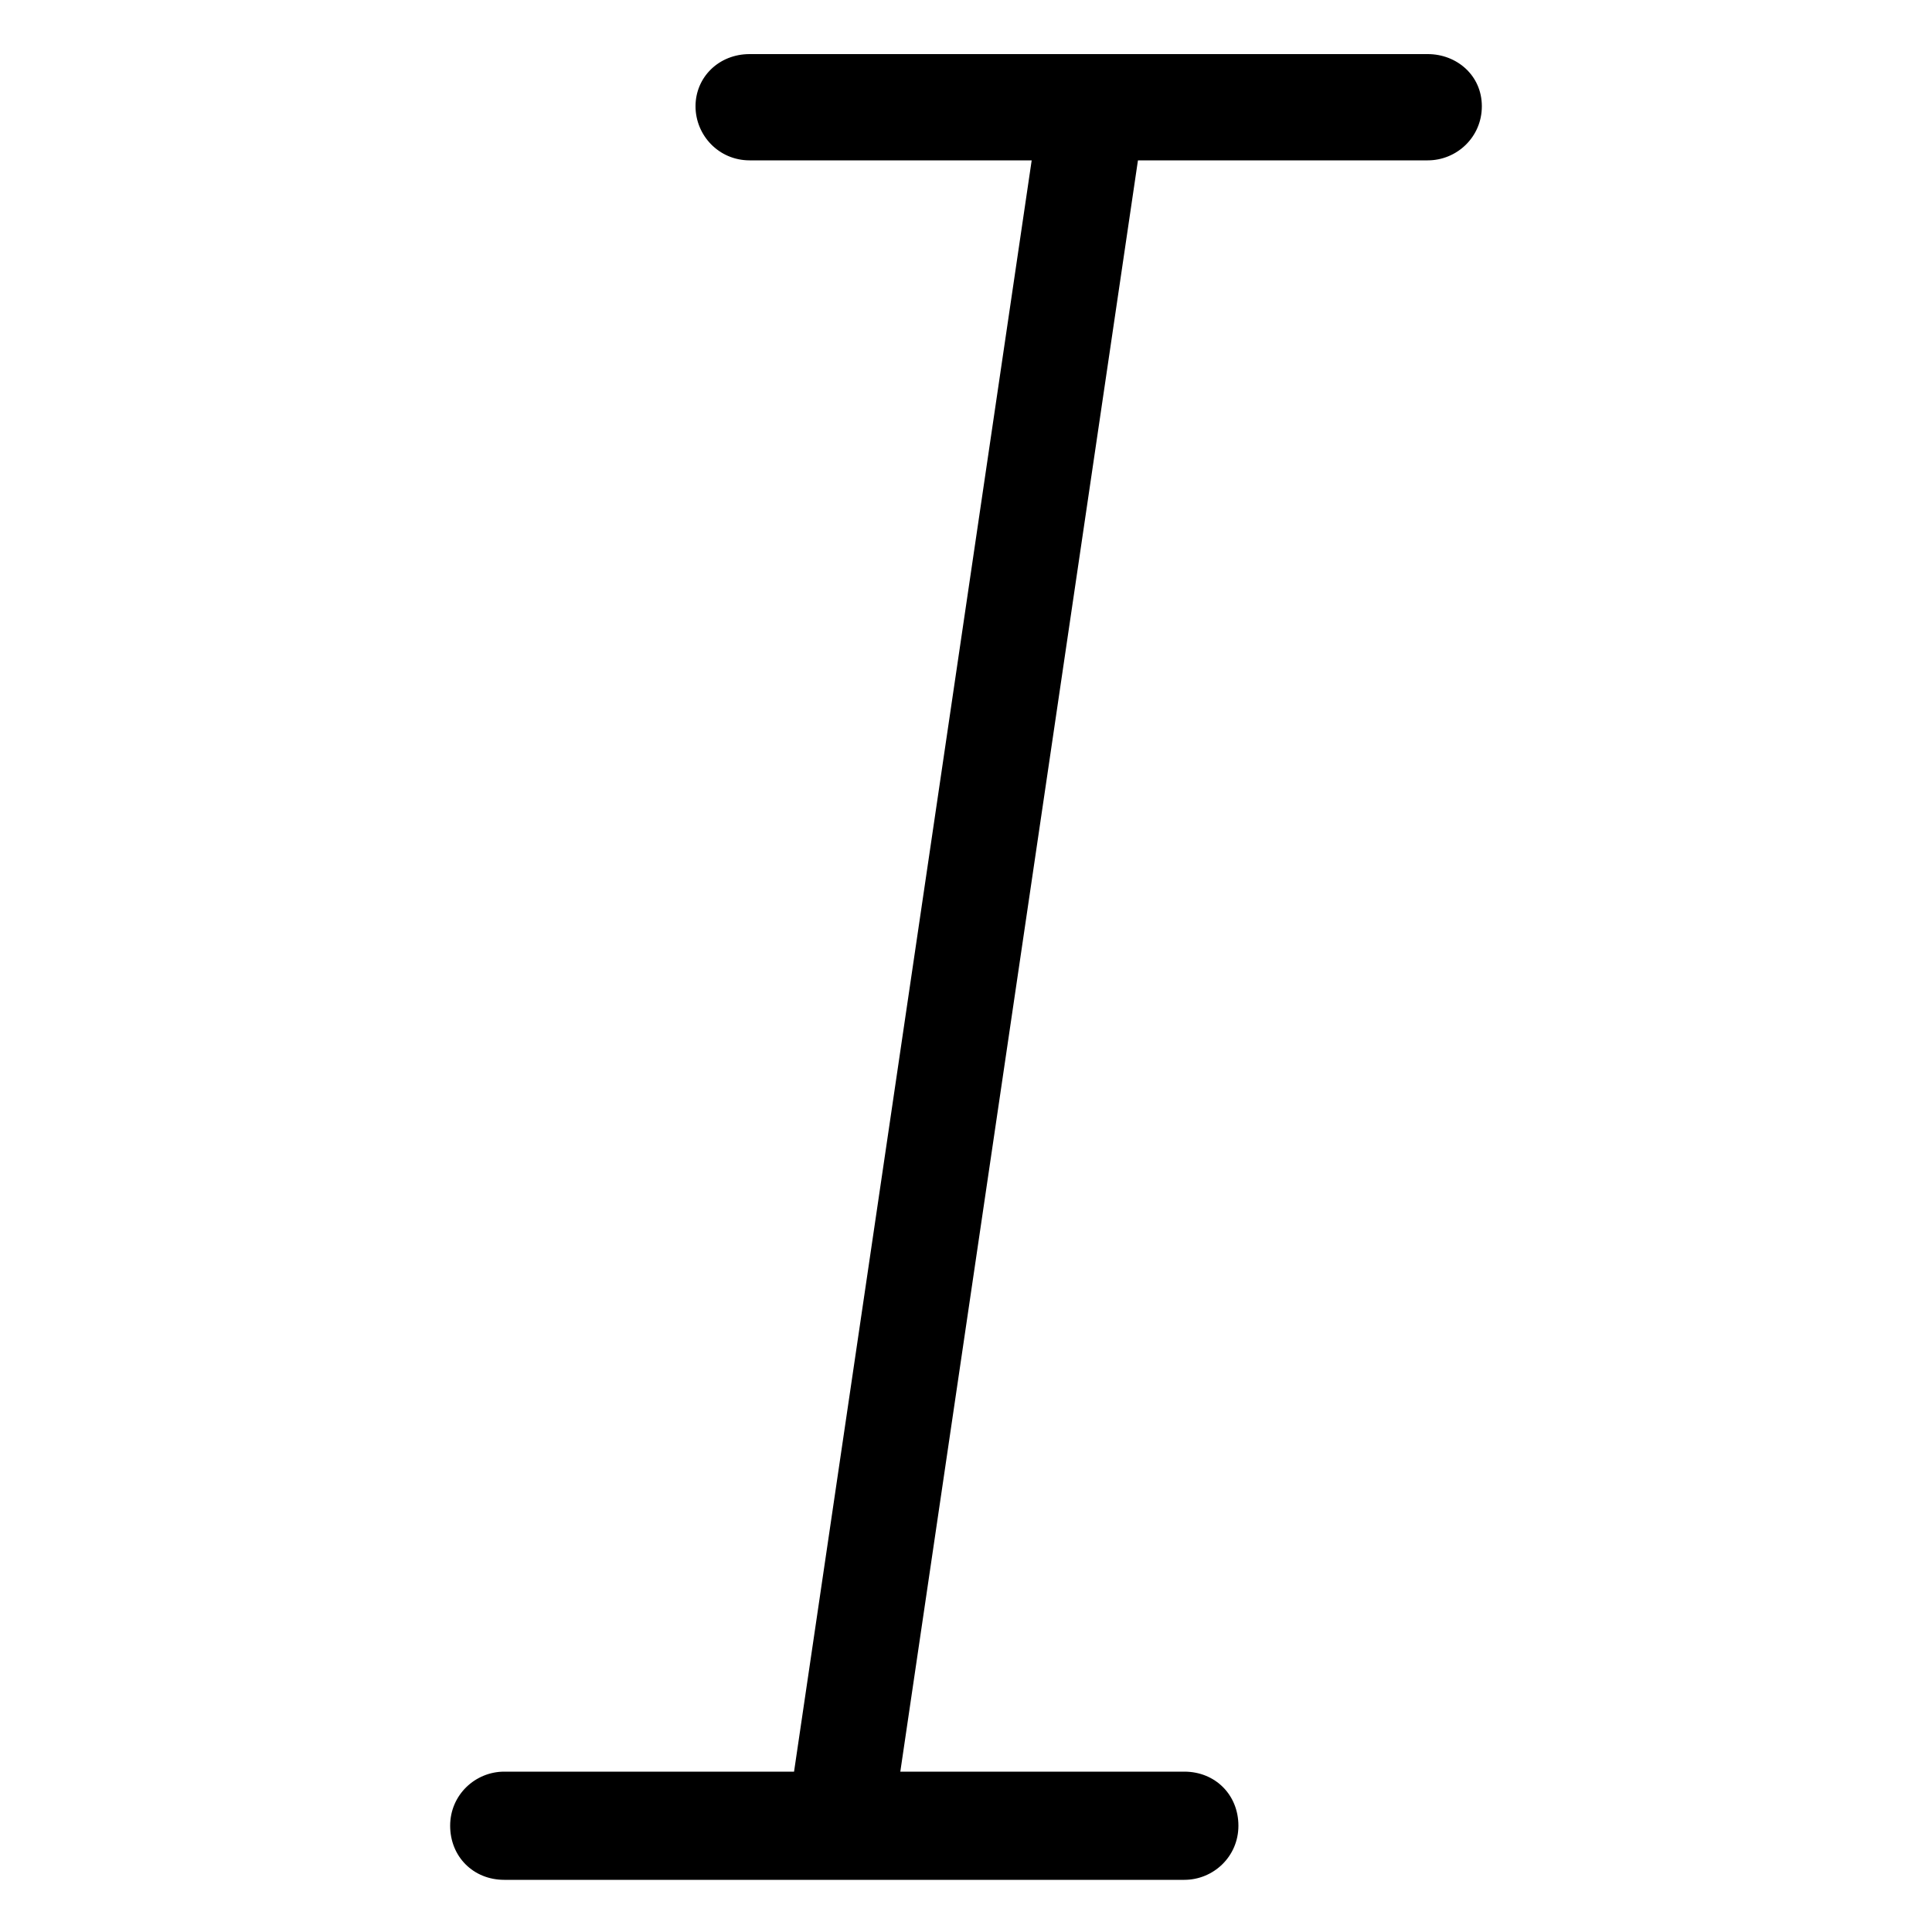
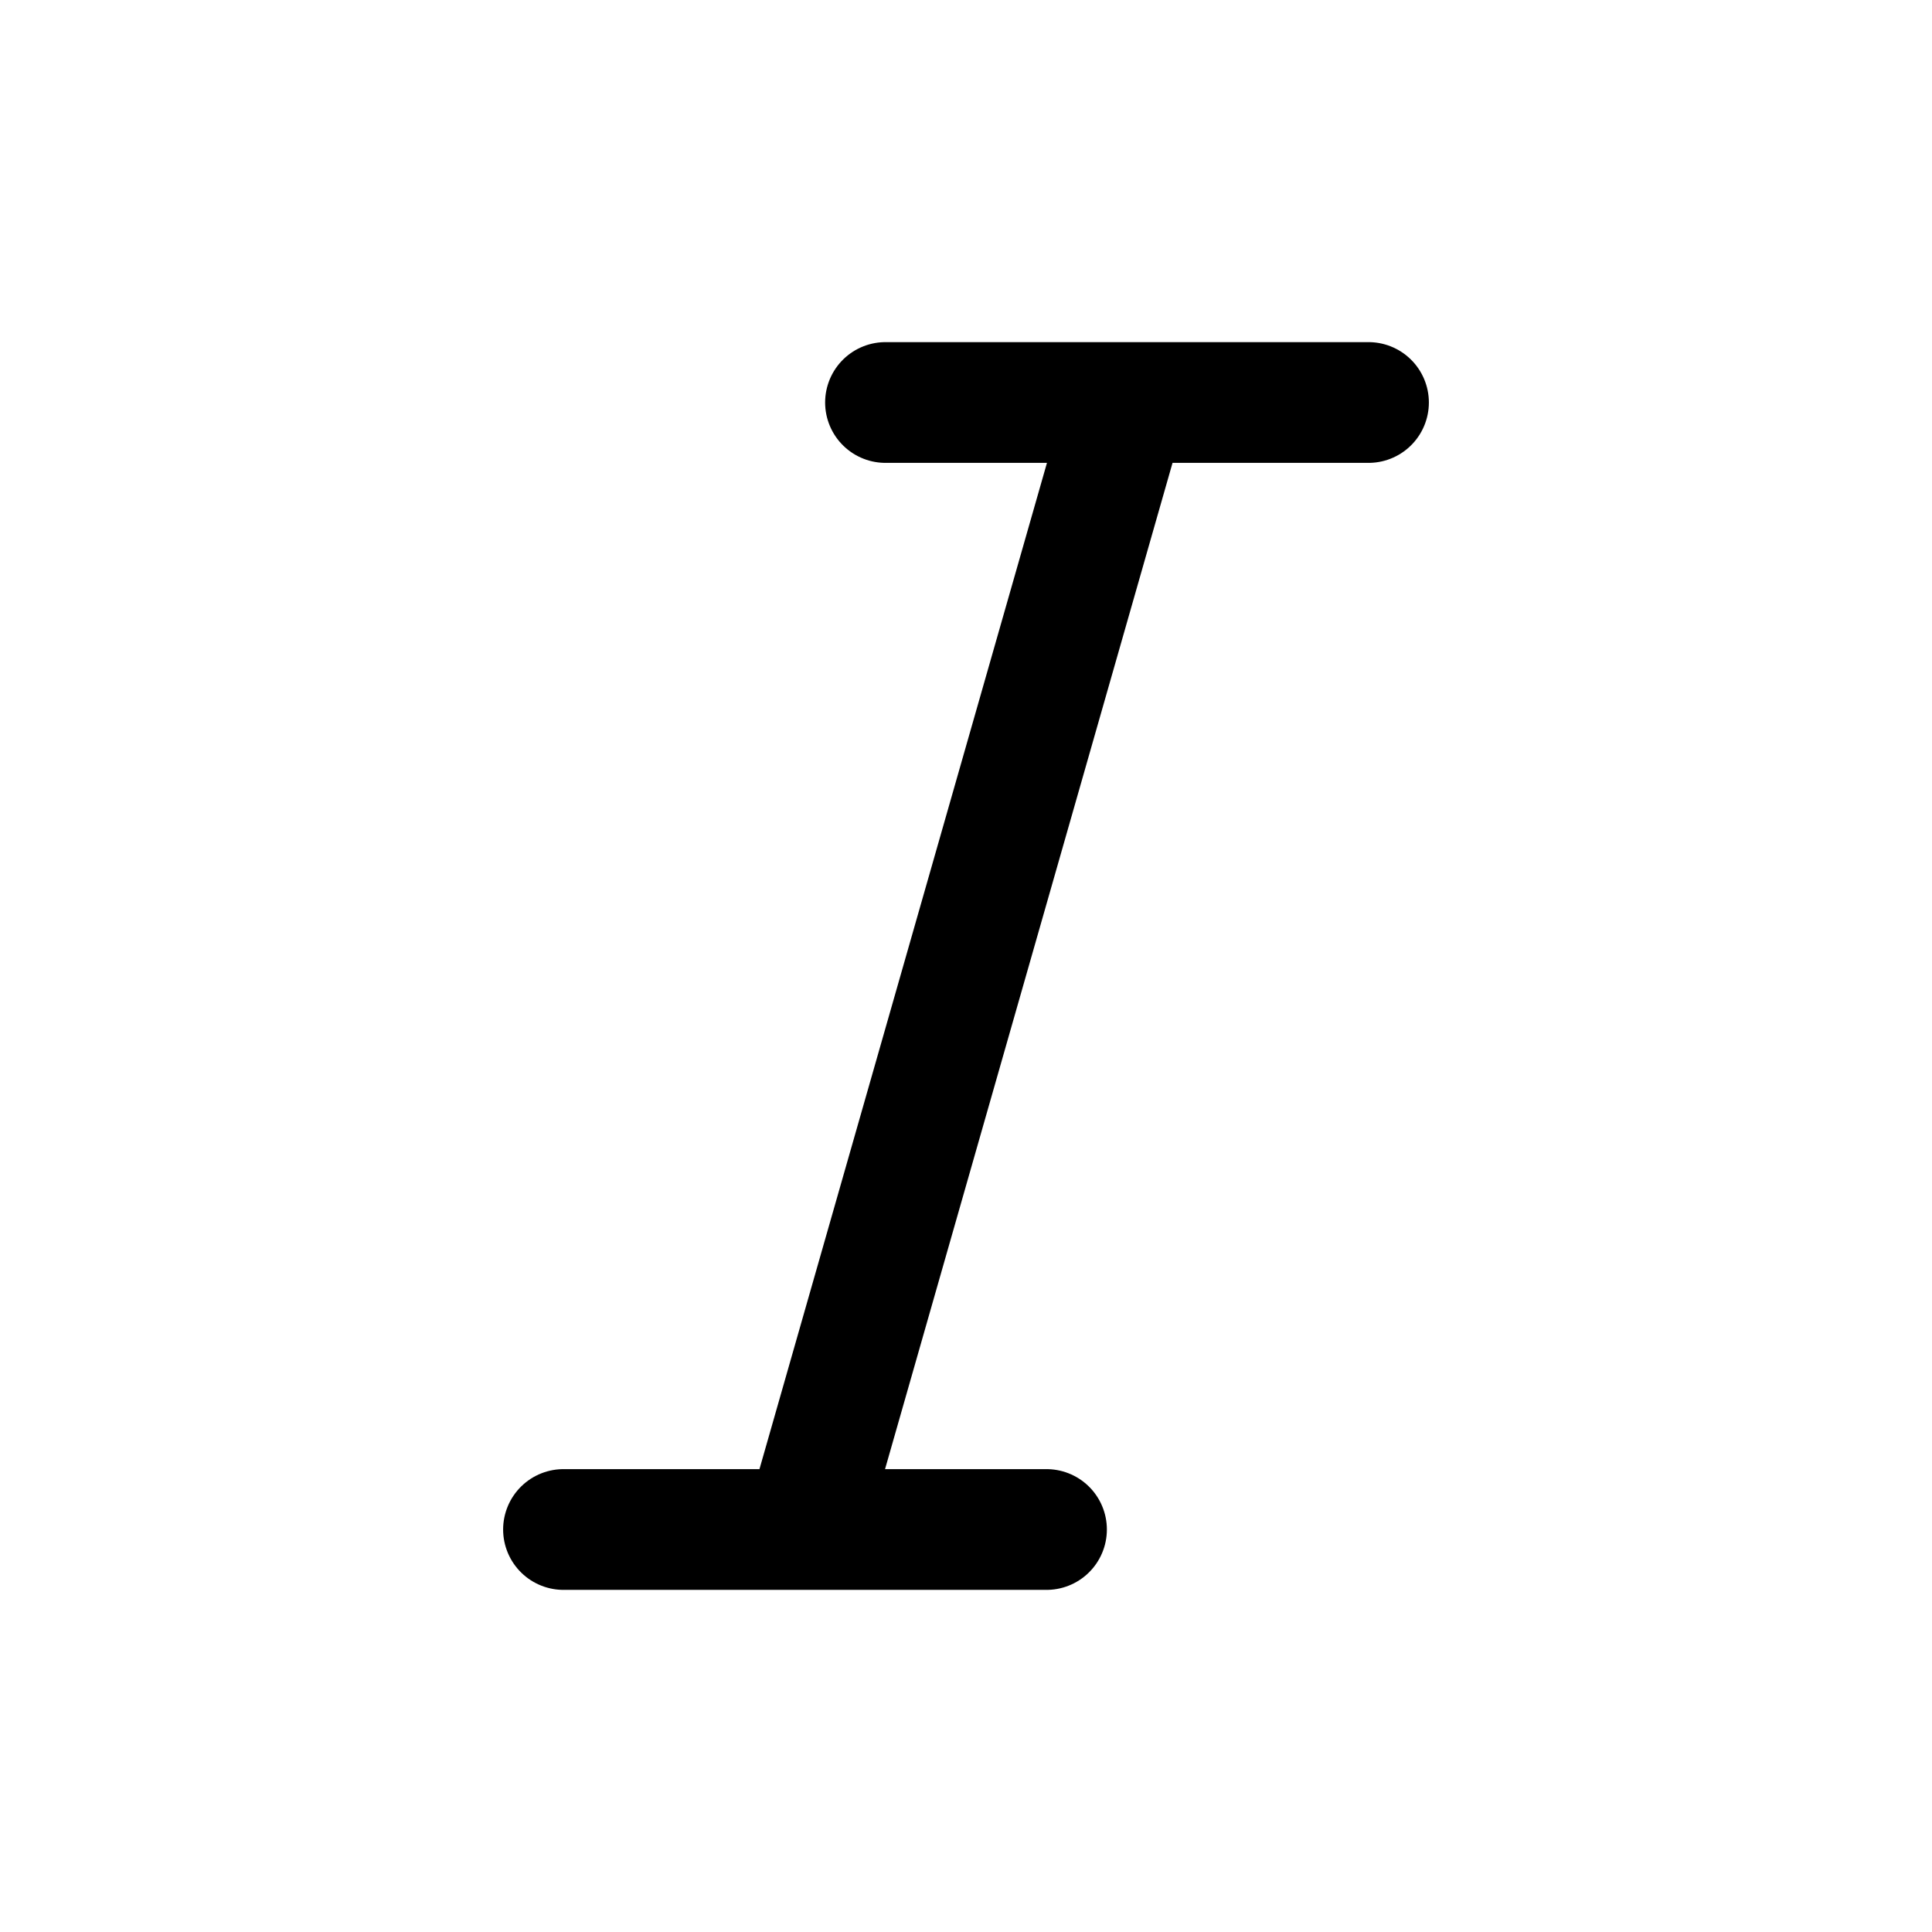
- <svg xmlns="http://www.w3.org/2000/svg" version="1.1" id="Layer_2_1_" x="0px" y="0px" viewBox="0 0 100 100" style="enable-background:new 0 0 100 100;" xml:space="preserve">
-   <path d="M73.9,2.8H38.8C37.2,2.8,36,4,36,5.5s1.2,2.8,2.8,2.8h14.6L41.1,91.7h-15c-1.5,0-2.8,1.2-2.8,2.8s1.2,2.8,2.8,2.8h35.2  c1.5,0,2.8-1.2,2.8-2.8s-1.2-2.8-2.8-2.8H46.6L58.9,8.3h15c1.5,0,2.8-1.2,2.8-2.8S75.4,2.8,73.9,2.8z" />
+ <svg xmlns="http://www.w3.org/2000/svg" width="24" height="24" stroke-width="1.5" viewBox="0 0 24 24" fill="none">
+   <path d="M11 5L14 5M17 5L14 5M14 5L10 19M10 19L7 19M10 19L13 19" stroke="currentColor" stroke-linecap="round" stroke-linejoin="round" />
</svg>
